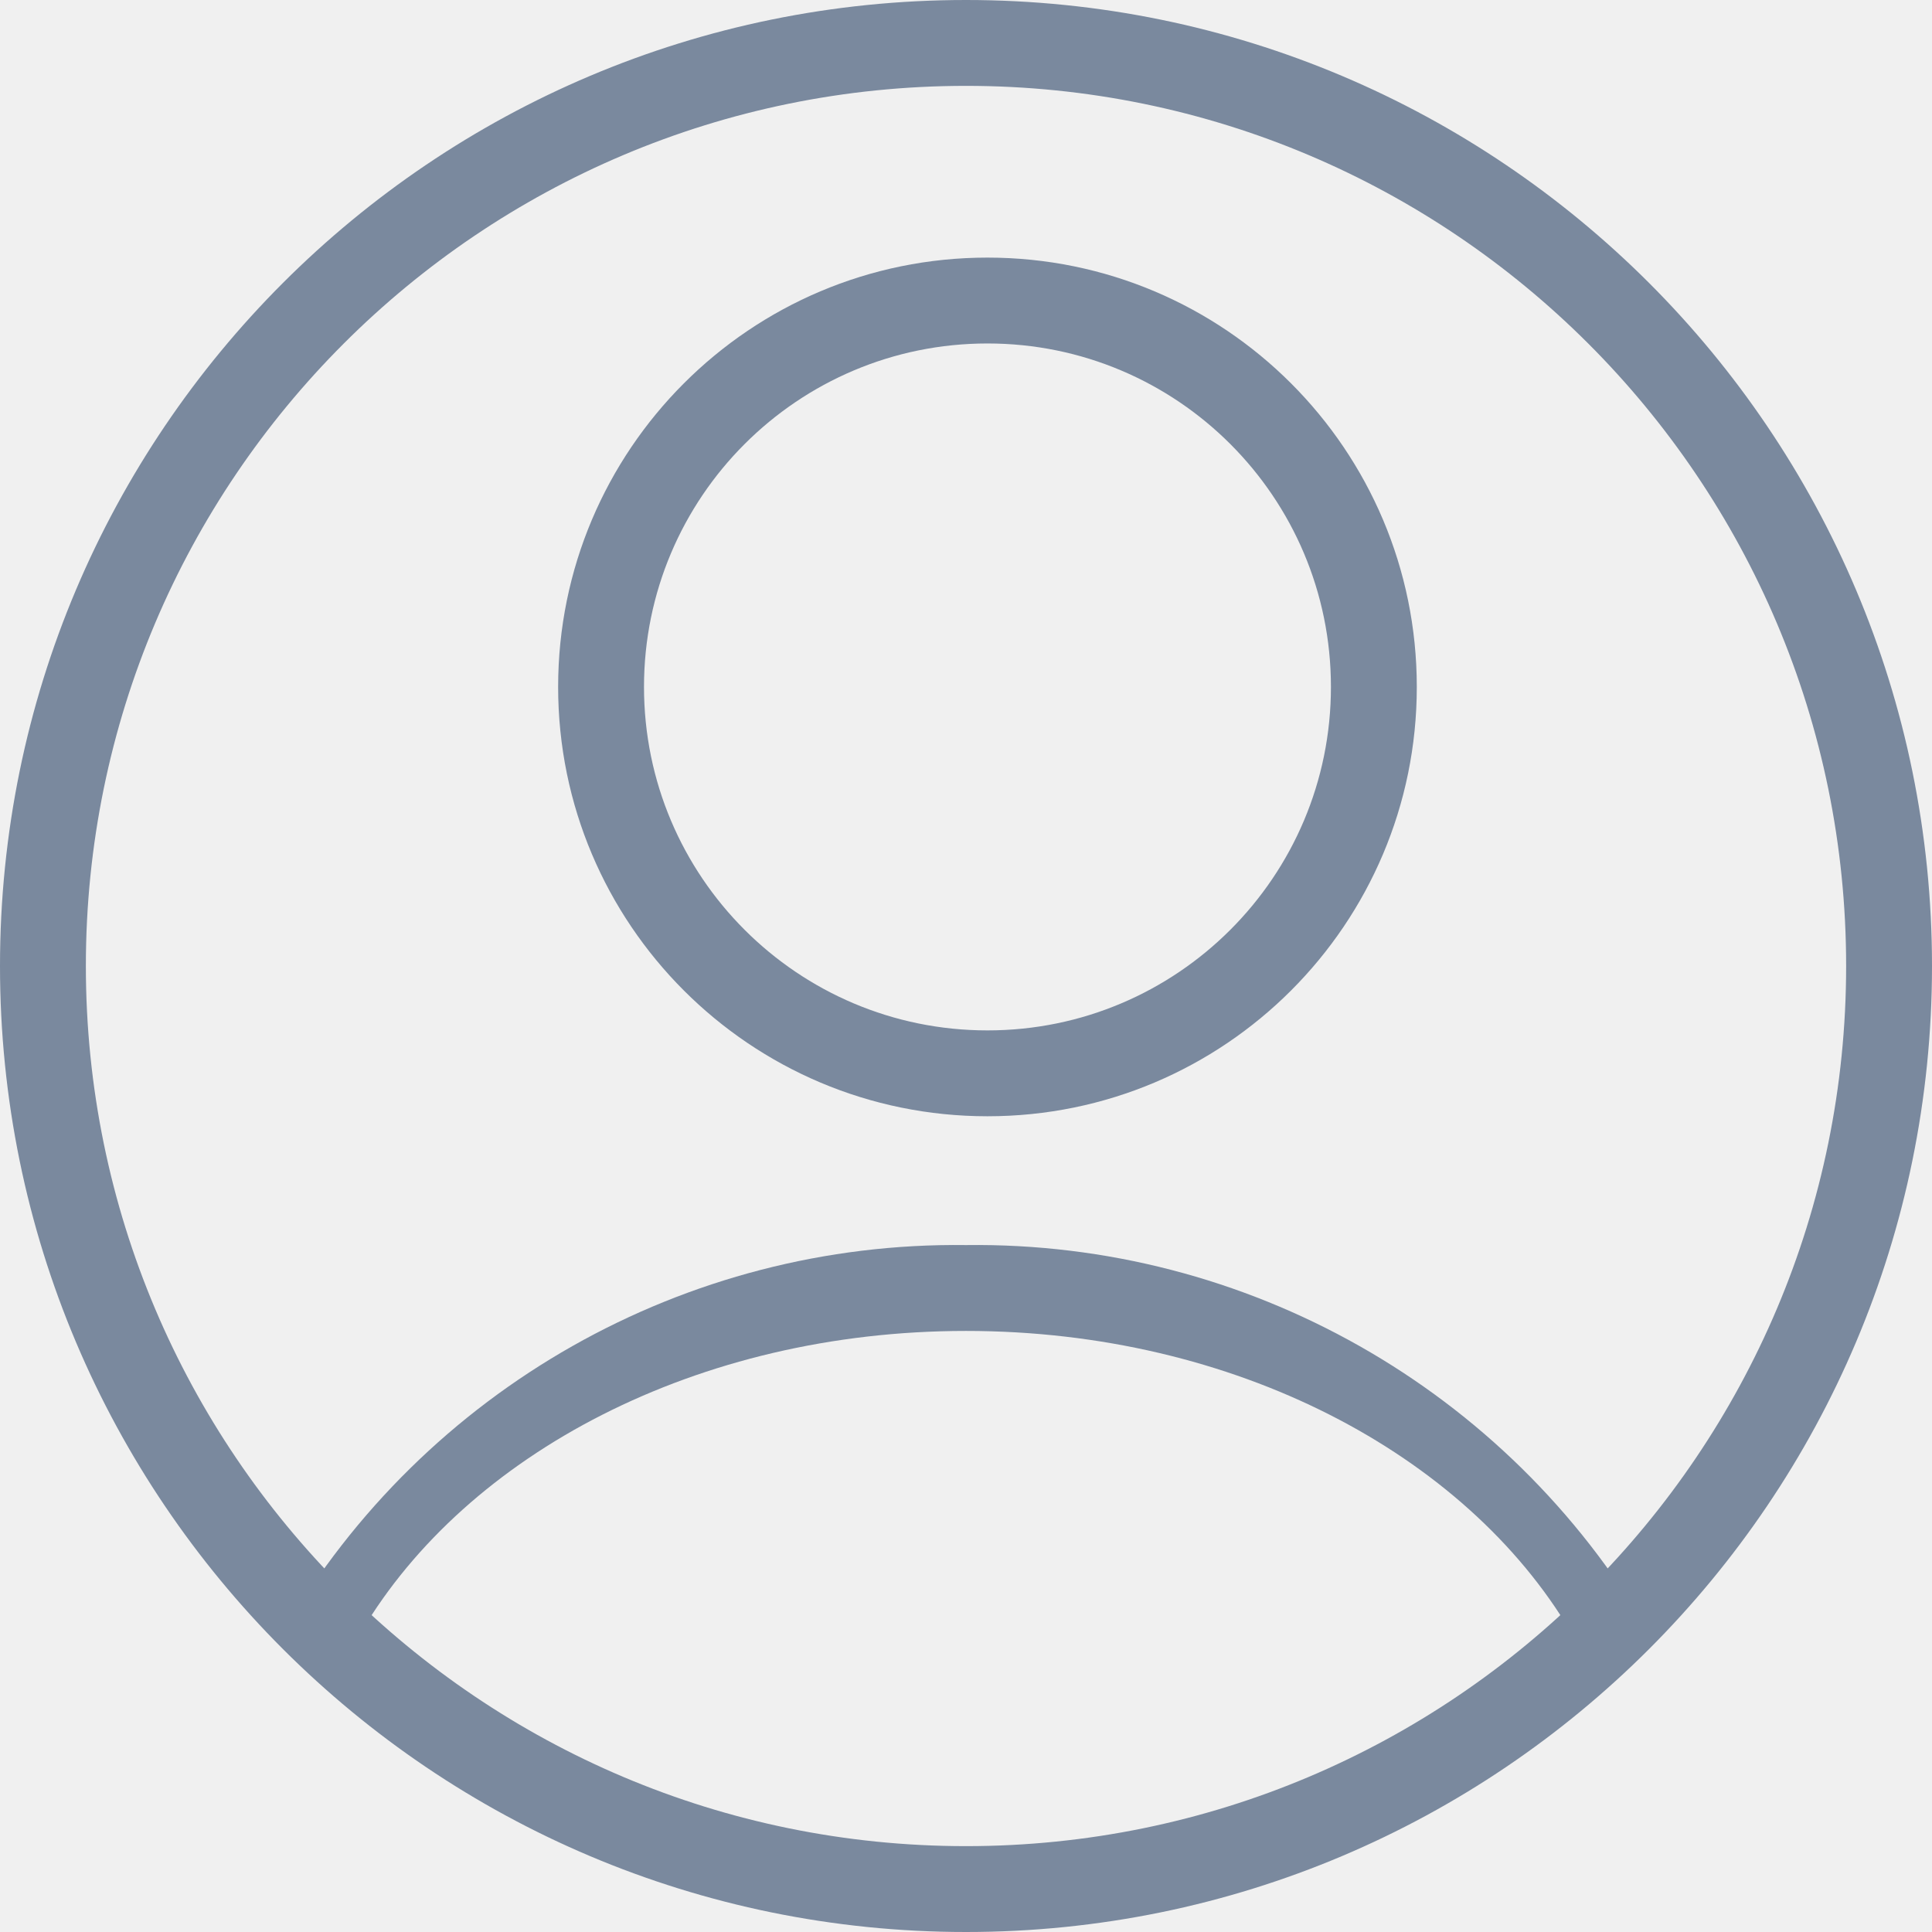
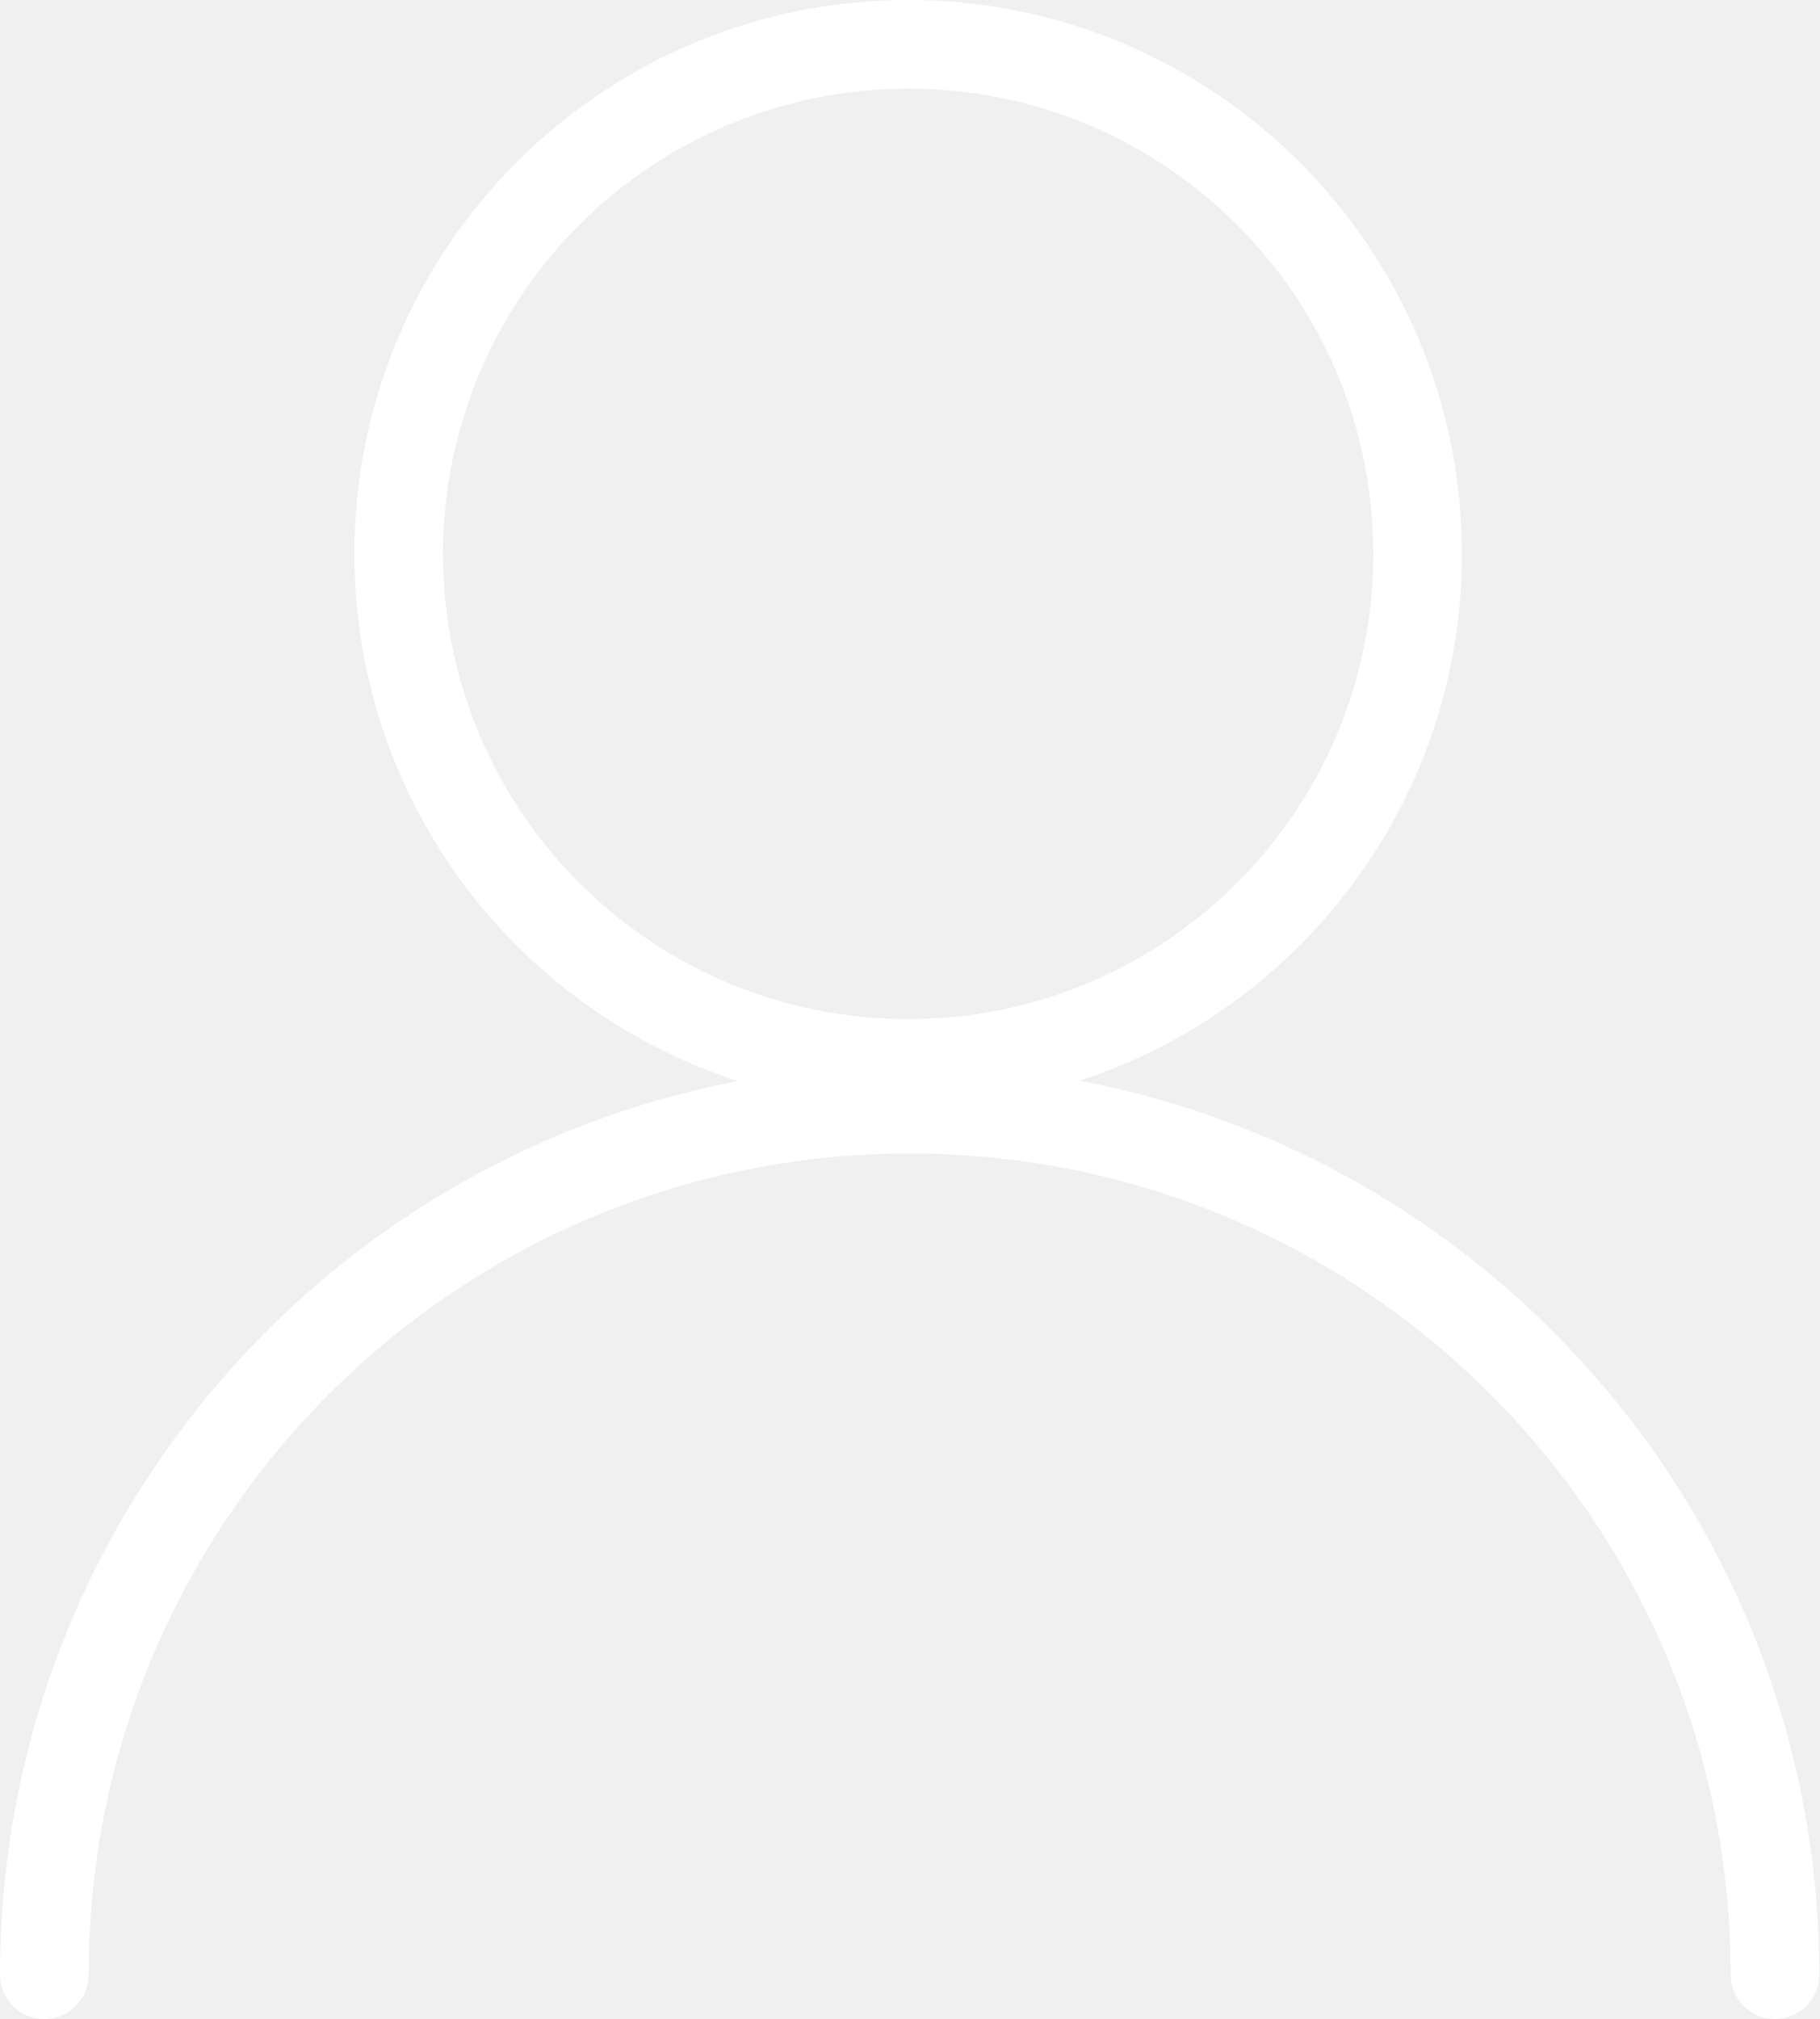
- <svg xmlns="http://www.w3.org/2000/svg" viewBox="0 0 45 45">
-   <path d="M22.5 0A22.5 22.5 0 1 0 45 22.5 22.5 22.5 0 0 0 22.5 0zm0 43A20.5 20.5 0 1 1 43 22.5 20.5 20.5 0 0 1 22.5 43z" fill="#7a899e" />
-   <path d="M22.5 29a18.14 18.14 0 0 0-15.9 9h1.82c2.45-4.13 7.82-7 14.08-7s11.63 2.87 14.08 7h1.82a18.14 18.14 0 0 0-15.9-9zm.5-3a10 10 0 1 0-10-10 10 10 0 0 0 10 10zm0-18a8 8 0 1 1-8 8 8 8 0 0 1 8-8z" fill="#7a899e" />
+ <svg xmlns="http://www.w3.org/2000/svg" viewBox="0 0 123.2 136.7">
+   <path d="M61.5,6A31.5,31.5,0,1,1,30,37.6,31.5,31.5,0,0,1,61.5,6m0-6A37.5,37.5,0,1,0,99,37.5,37.51,37.51,0,0,0,61.5,0Z" fill="#fff" />
+   <path d="M3,133.7a58.6,58.6,0,0,1,117.2,0" fill="none" stroke="#fff" stroke-linecap="round" stroke-miterlimit="10" stroke-width="6" />
</svg>
